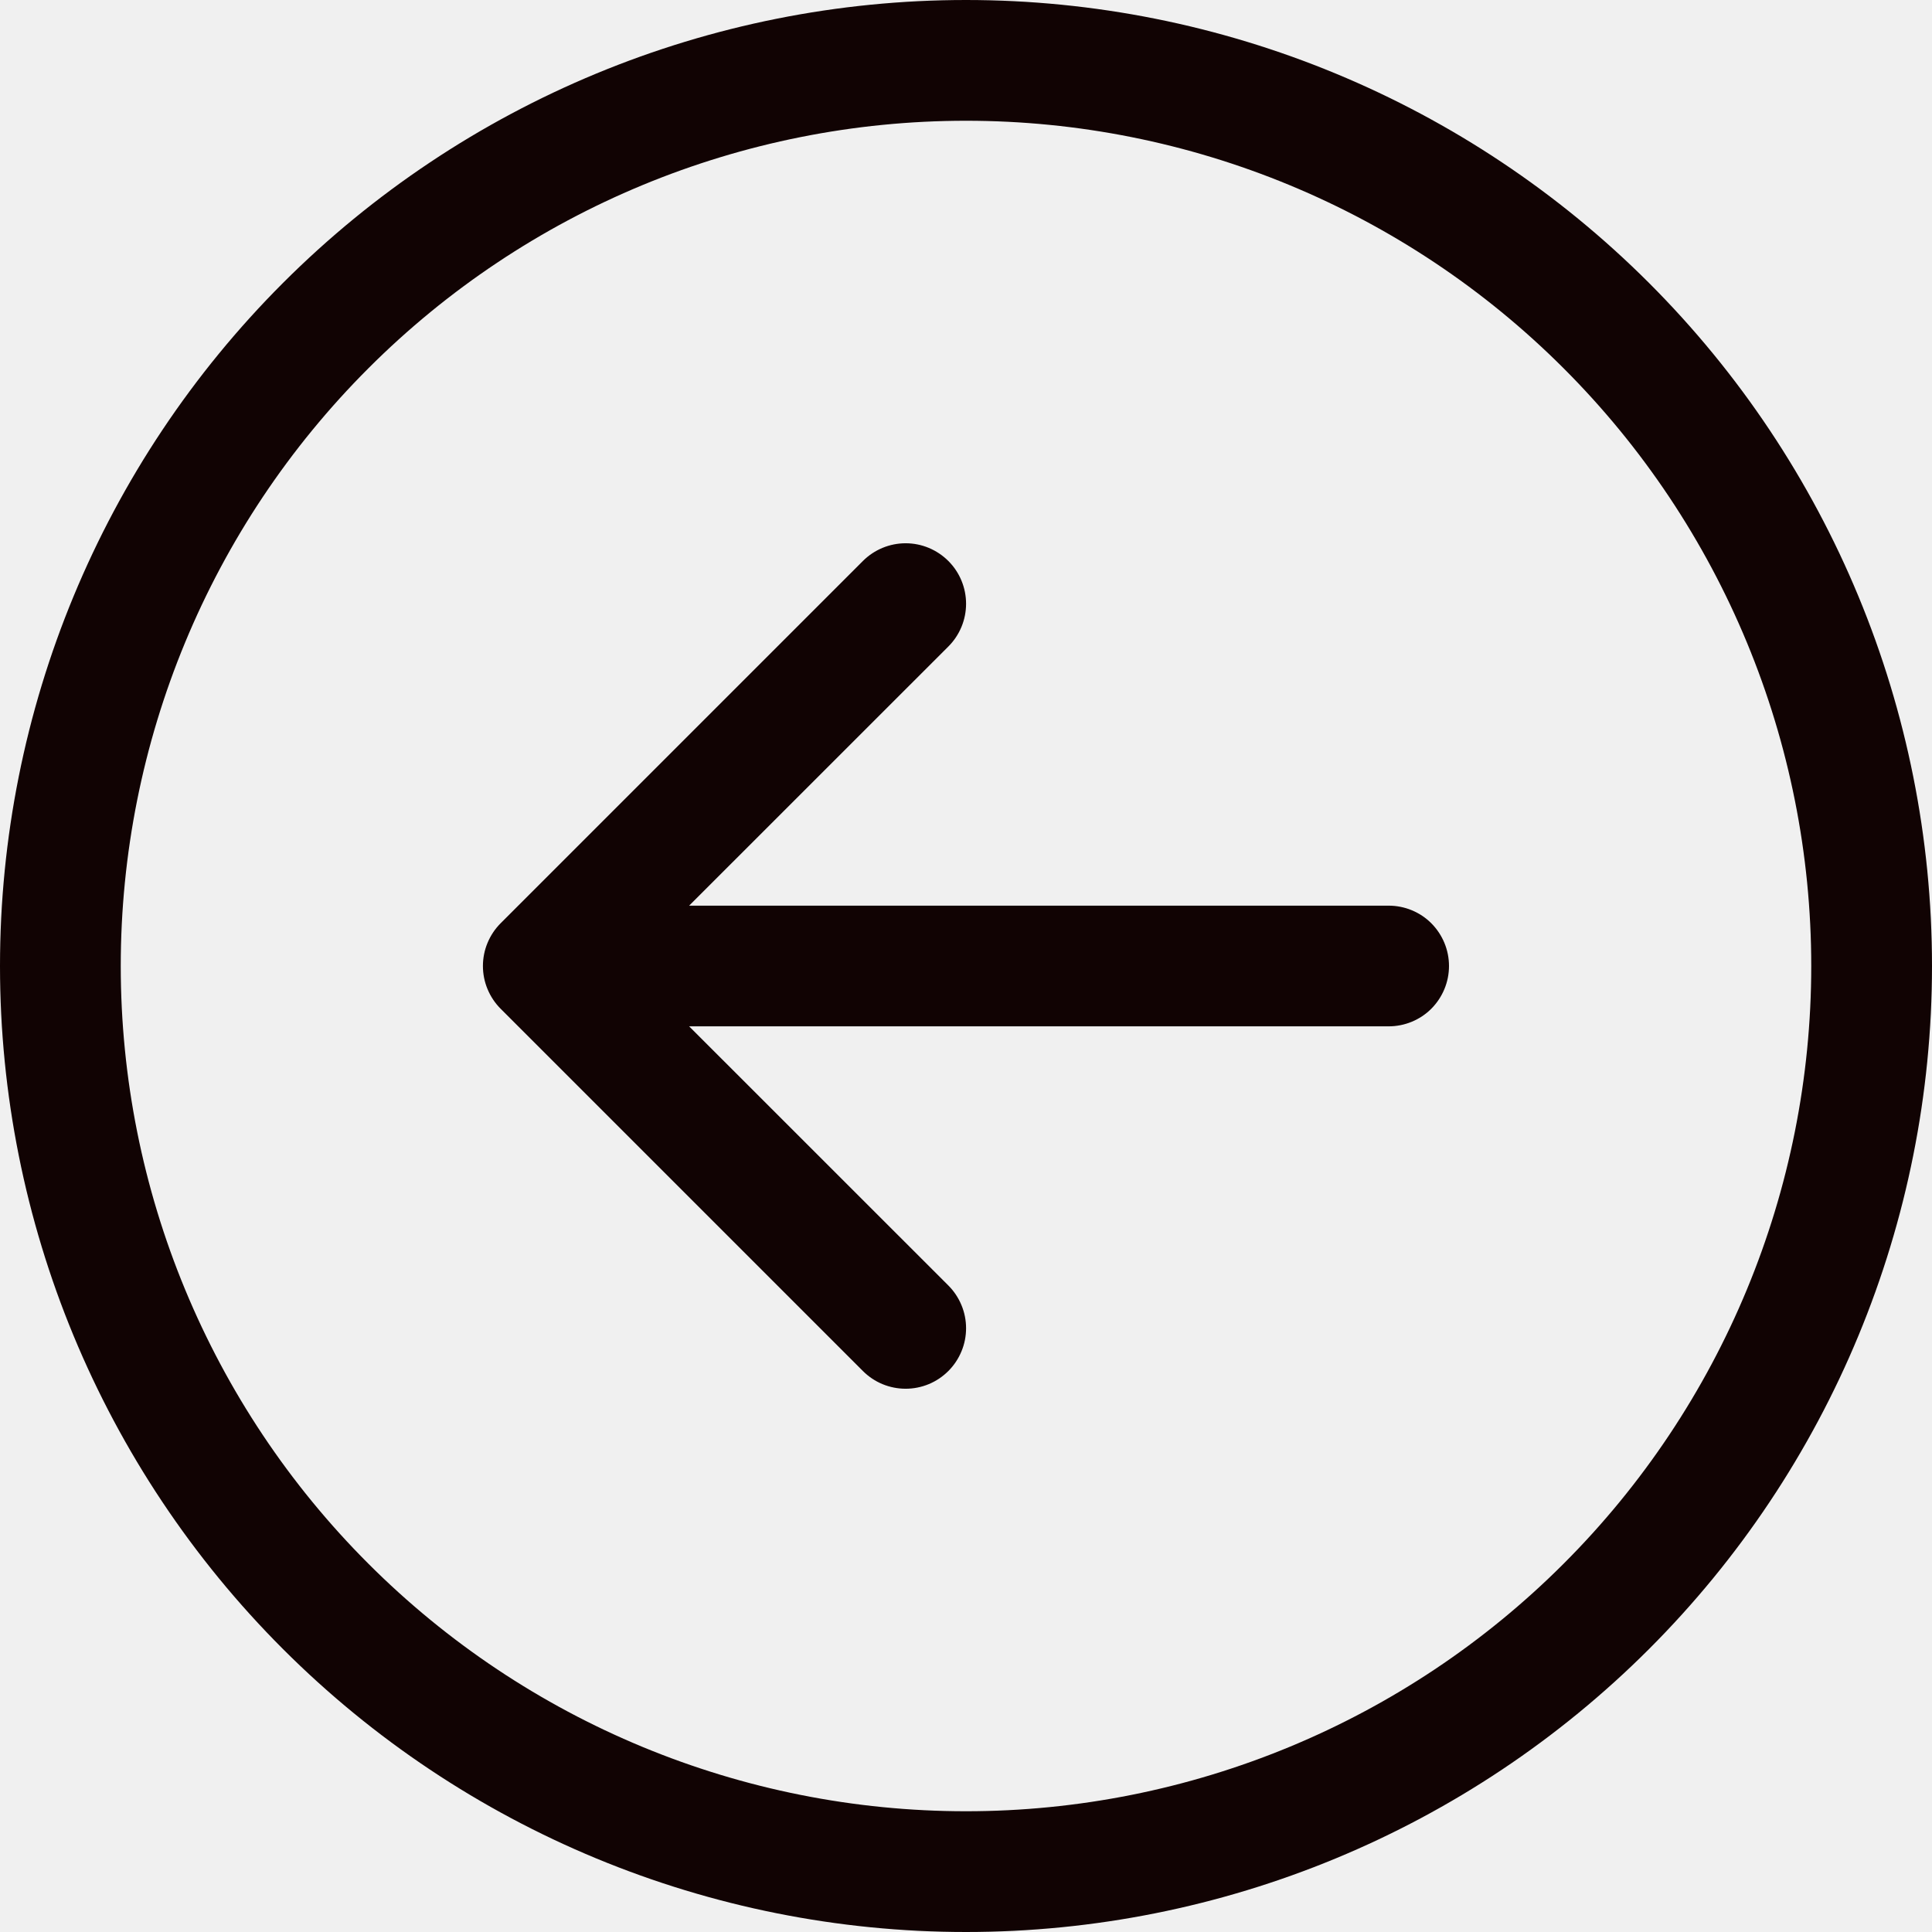
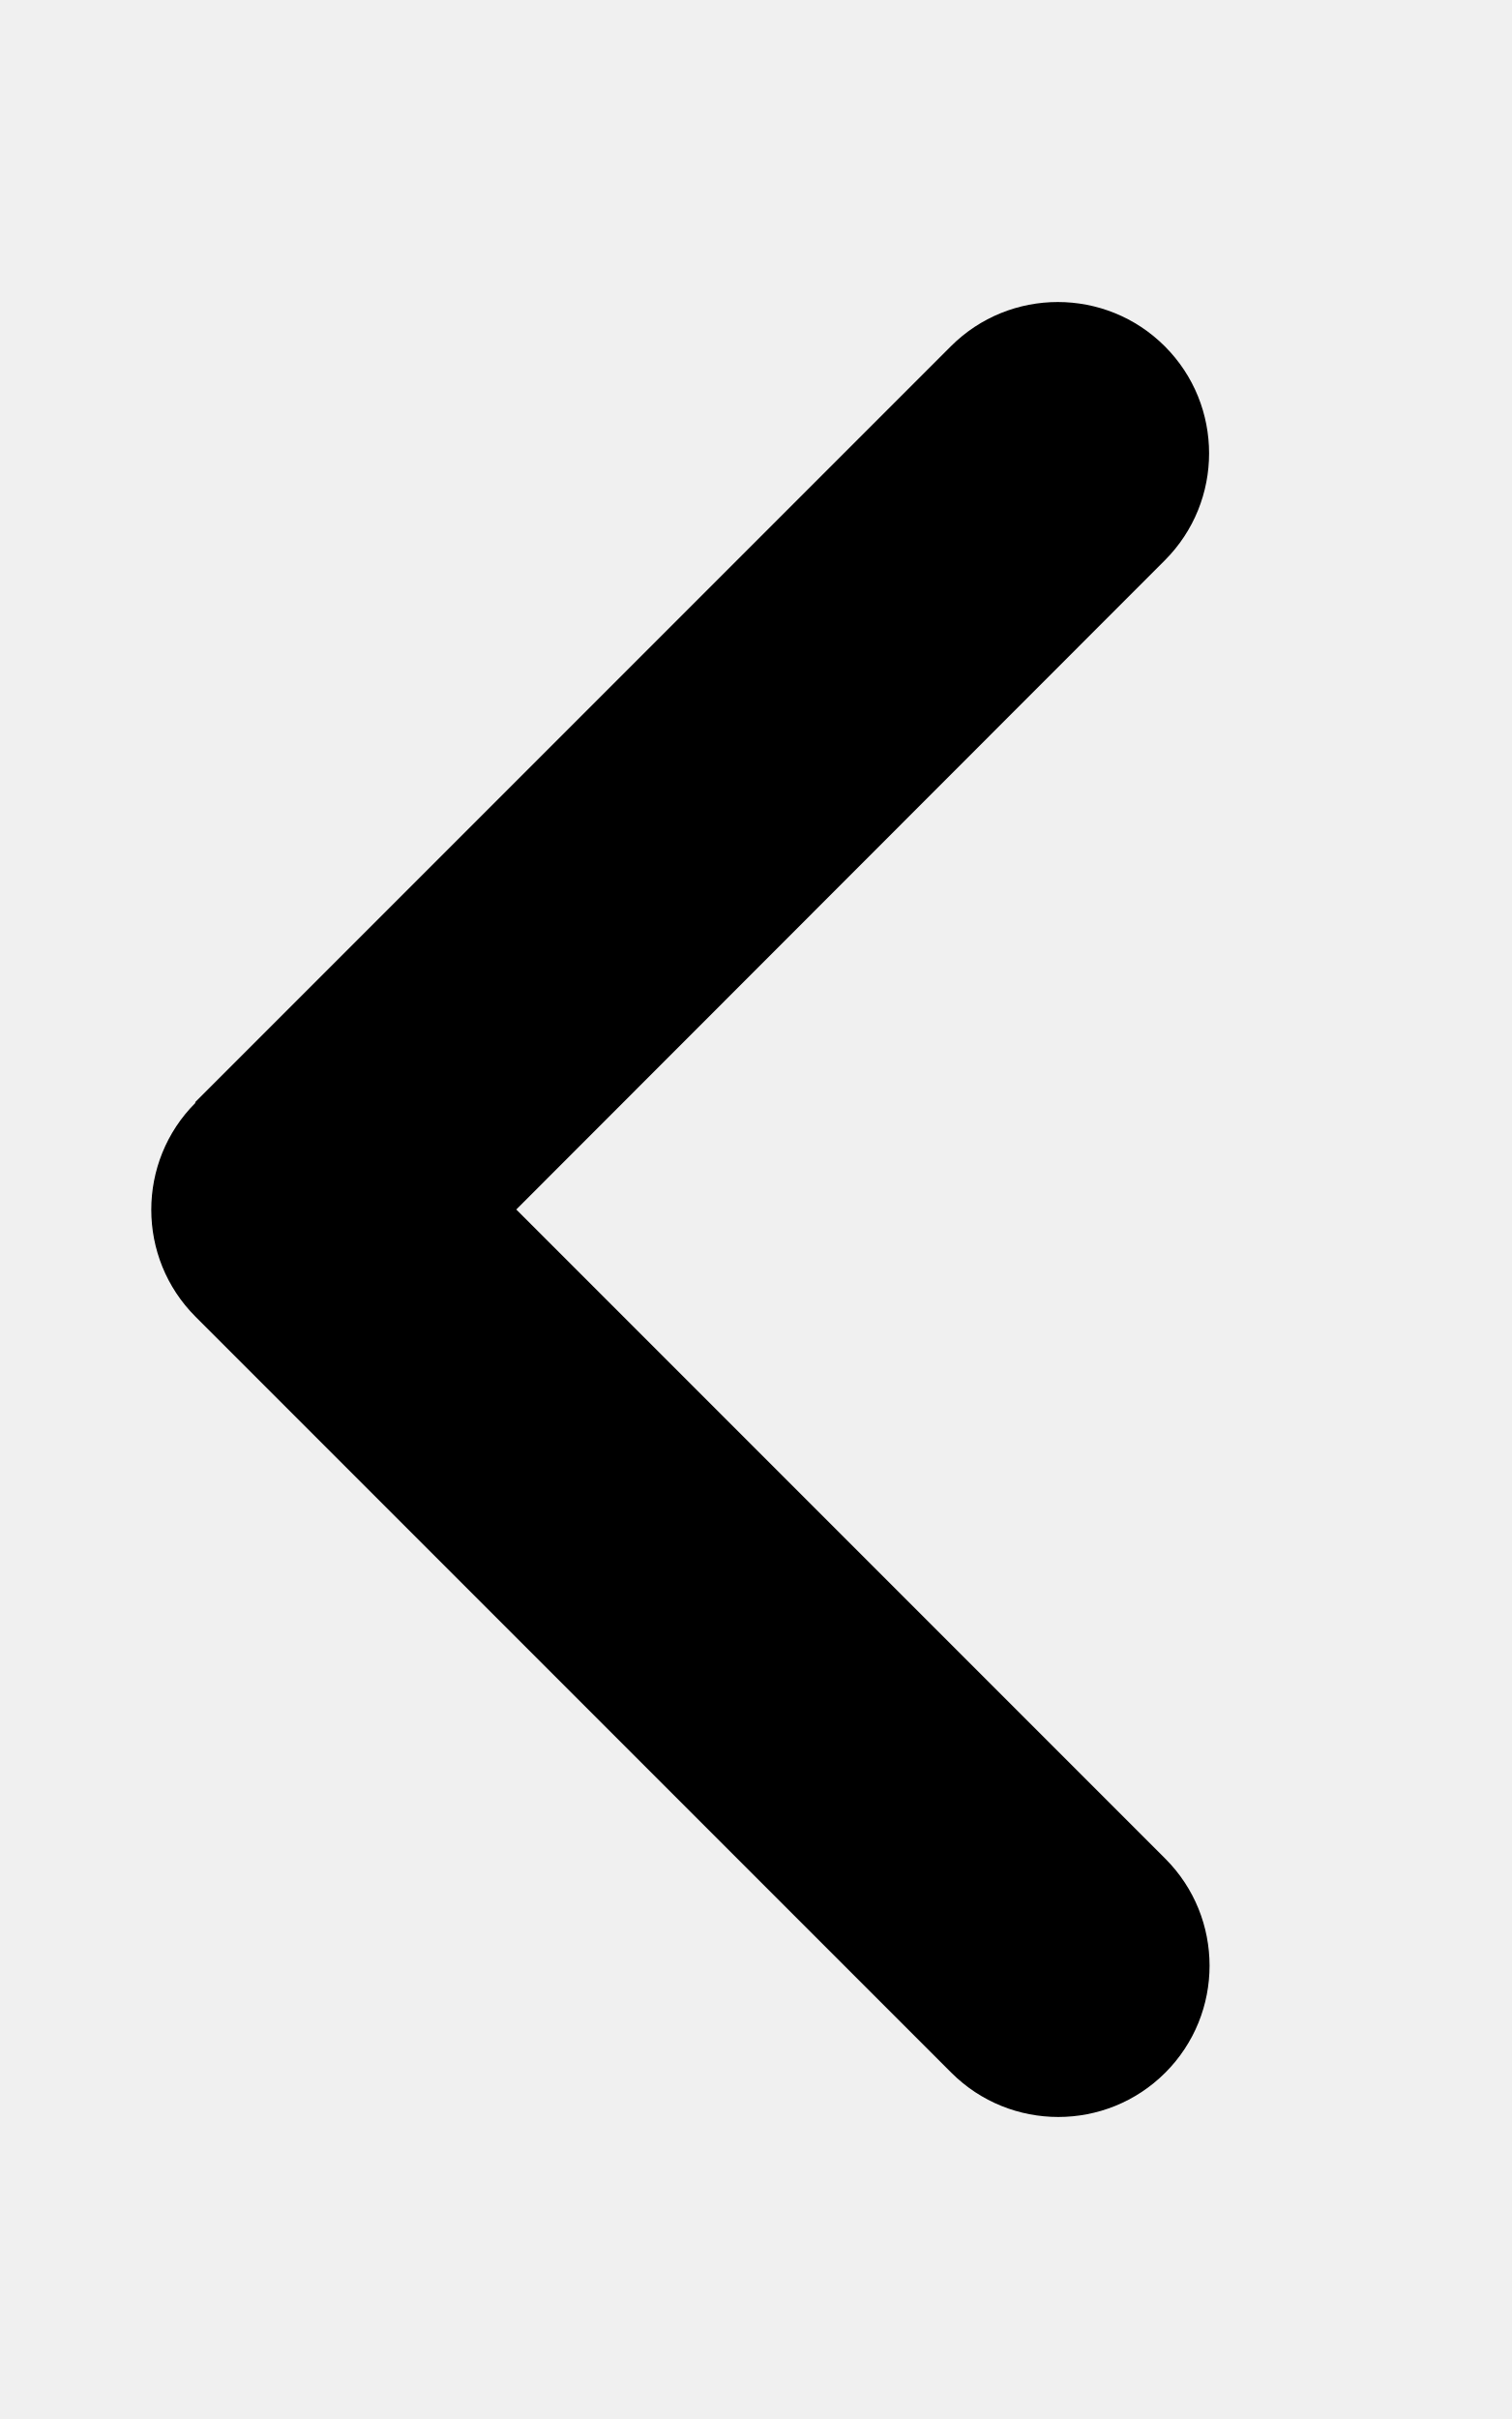
- <svg xmlns="http://www.w3.org/2000/svg" width="26" height="26" viewBox="0 0 26 26" fill="none">
-   <g clip-path="url(#clip0_175_209)">
-     <path fill-rule="evenodd" clip-rule="evenodd" d="M1.625 13C1.625 16.017 2.823 18.91 4.957 21.043C7.09 23.177 9.983 24.375 13 24.375C16.017 24.375 18.91 23.177 21.043 21.043C23.177 18.91 24.375 16.017 24.375 13C24.375 9.983 23.177 7.09 21.043 4.957C18.91 2.823 16.017 1.625 13 1.625C9.983 1.625 7.09 2.823 4.957 4.957C2.823 7.09 1.625 9.983 1.625 13ZM26 13C26 16.448 24.63 19.754 22.192 22.192C19.754 24.63 16.448 26 13 26C9.552 26 6.246 24.63 3.808 22.192C1.37 19.754 0 16.448 0 13C0 9.552 1.37 6.246 3.808 3.808C6.246 1.37 9.552 0 13 0C16.448 0 19.754 1.37 22.192 3.808C24.63 6.246 26 9.552 26 13ZM18.688 12.188C18.903 12.188 19.11 12.273 19.262 12.425C19.414 12.578 19.5 12.784 19.5 13C19.5 13.216 19.414 13.422 19.262 13.575C19.11 13.727 18.903 13.812 18.688 13.812H9.274L12.763 17.3C12.838 17.375 12.898 17.465 12.939 17.564C12.98 17.662 13.001 17.768 13.001 17.875C13.001 17.982 12.98 18.088 12.939 18.186C12.898 18.285 12.838 18.375 12.763 18.45C12.687 18.526 12.598 18.586 12.499 18.627C12.4 18.668 12.294 18.689 12.188 18.689C12.081 18.689 11.975 18.668 11.876 18.627C11.777 18.586 11.688 18.526 11.612 18.45L6.737 13.575C6.662 13.5 6.602 13.41 6.561 13.311C6.52 13.213 6.499 13.107 6.499 13C6.499 12.893 6.52 12.787 6.561 12.689C6.602 12.59 6.662 12.5 6.737 12.425L11.612 7.55C11.765 7.397 11.972 7.311 12.188 7.311C12.403 7.311 12.61 7.397 12.763 7.55C12.915 7.702 13.001 7.909 13.001 8.125C13.001 8.341 12.915 8.548 12.763 8.7L9.274 12.188H18.688Z" fill="#110303" />
-   </g>
-   <defs>
-     <clipPath id="clip0_175_209">
-       <rect width="26" height="26" fill="white" />
-     </clipPath>
-   </defs>
+ <svg xmlns="http://www.w3.org/2000/svg" viewBox="0 0 320 512">
+   <path d="M41.4 233.4c-12.5 12.5-12.5 32.8 0 45.3l160 160c12.5 12.5 32.8 12.5 45.3 0s12.5-32.8 0-45.3L109.3 256 246.6 118.6c12.5-12.5 12.5-32.8 0-45.3s-32.8-12.5-45.3 0l-160 160z" />
</svg>
